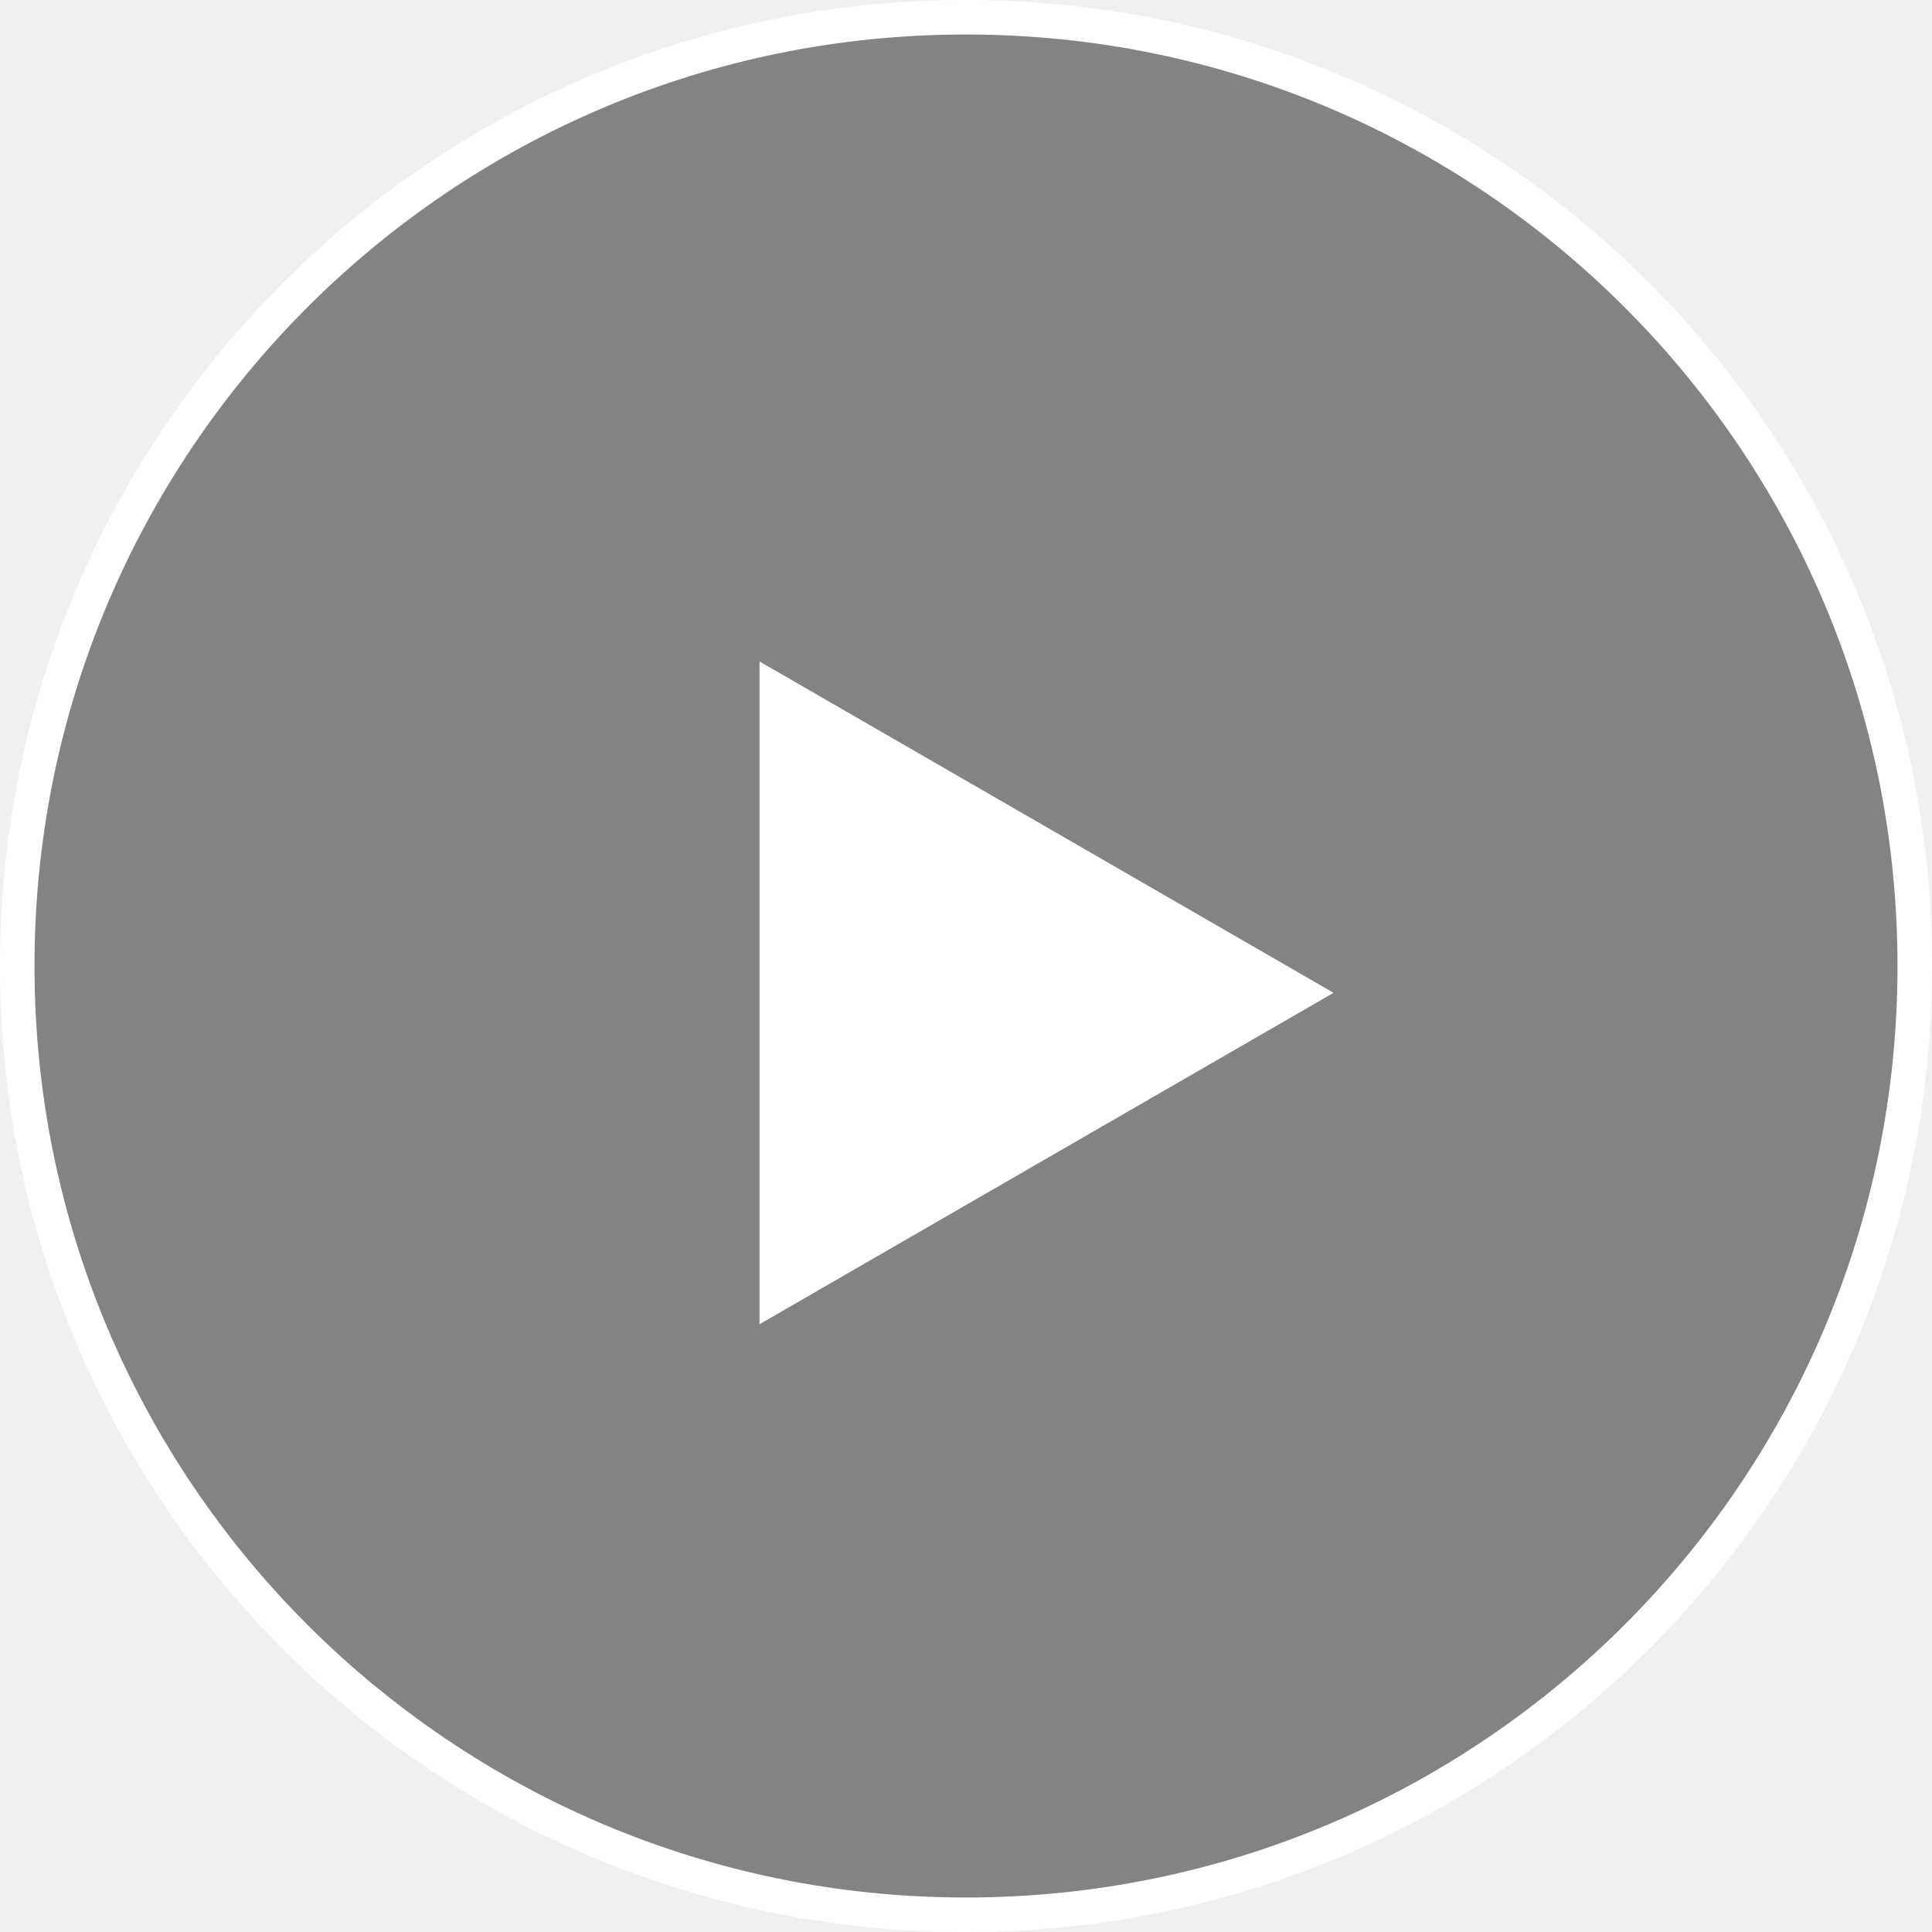
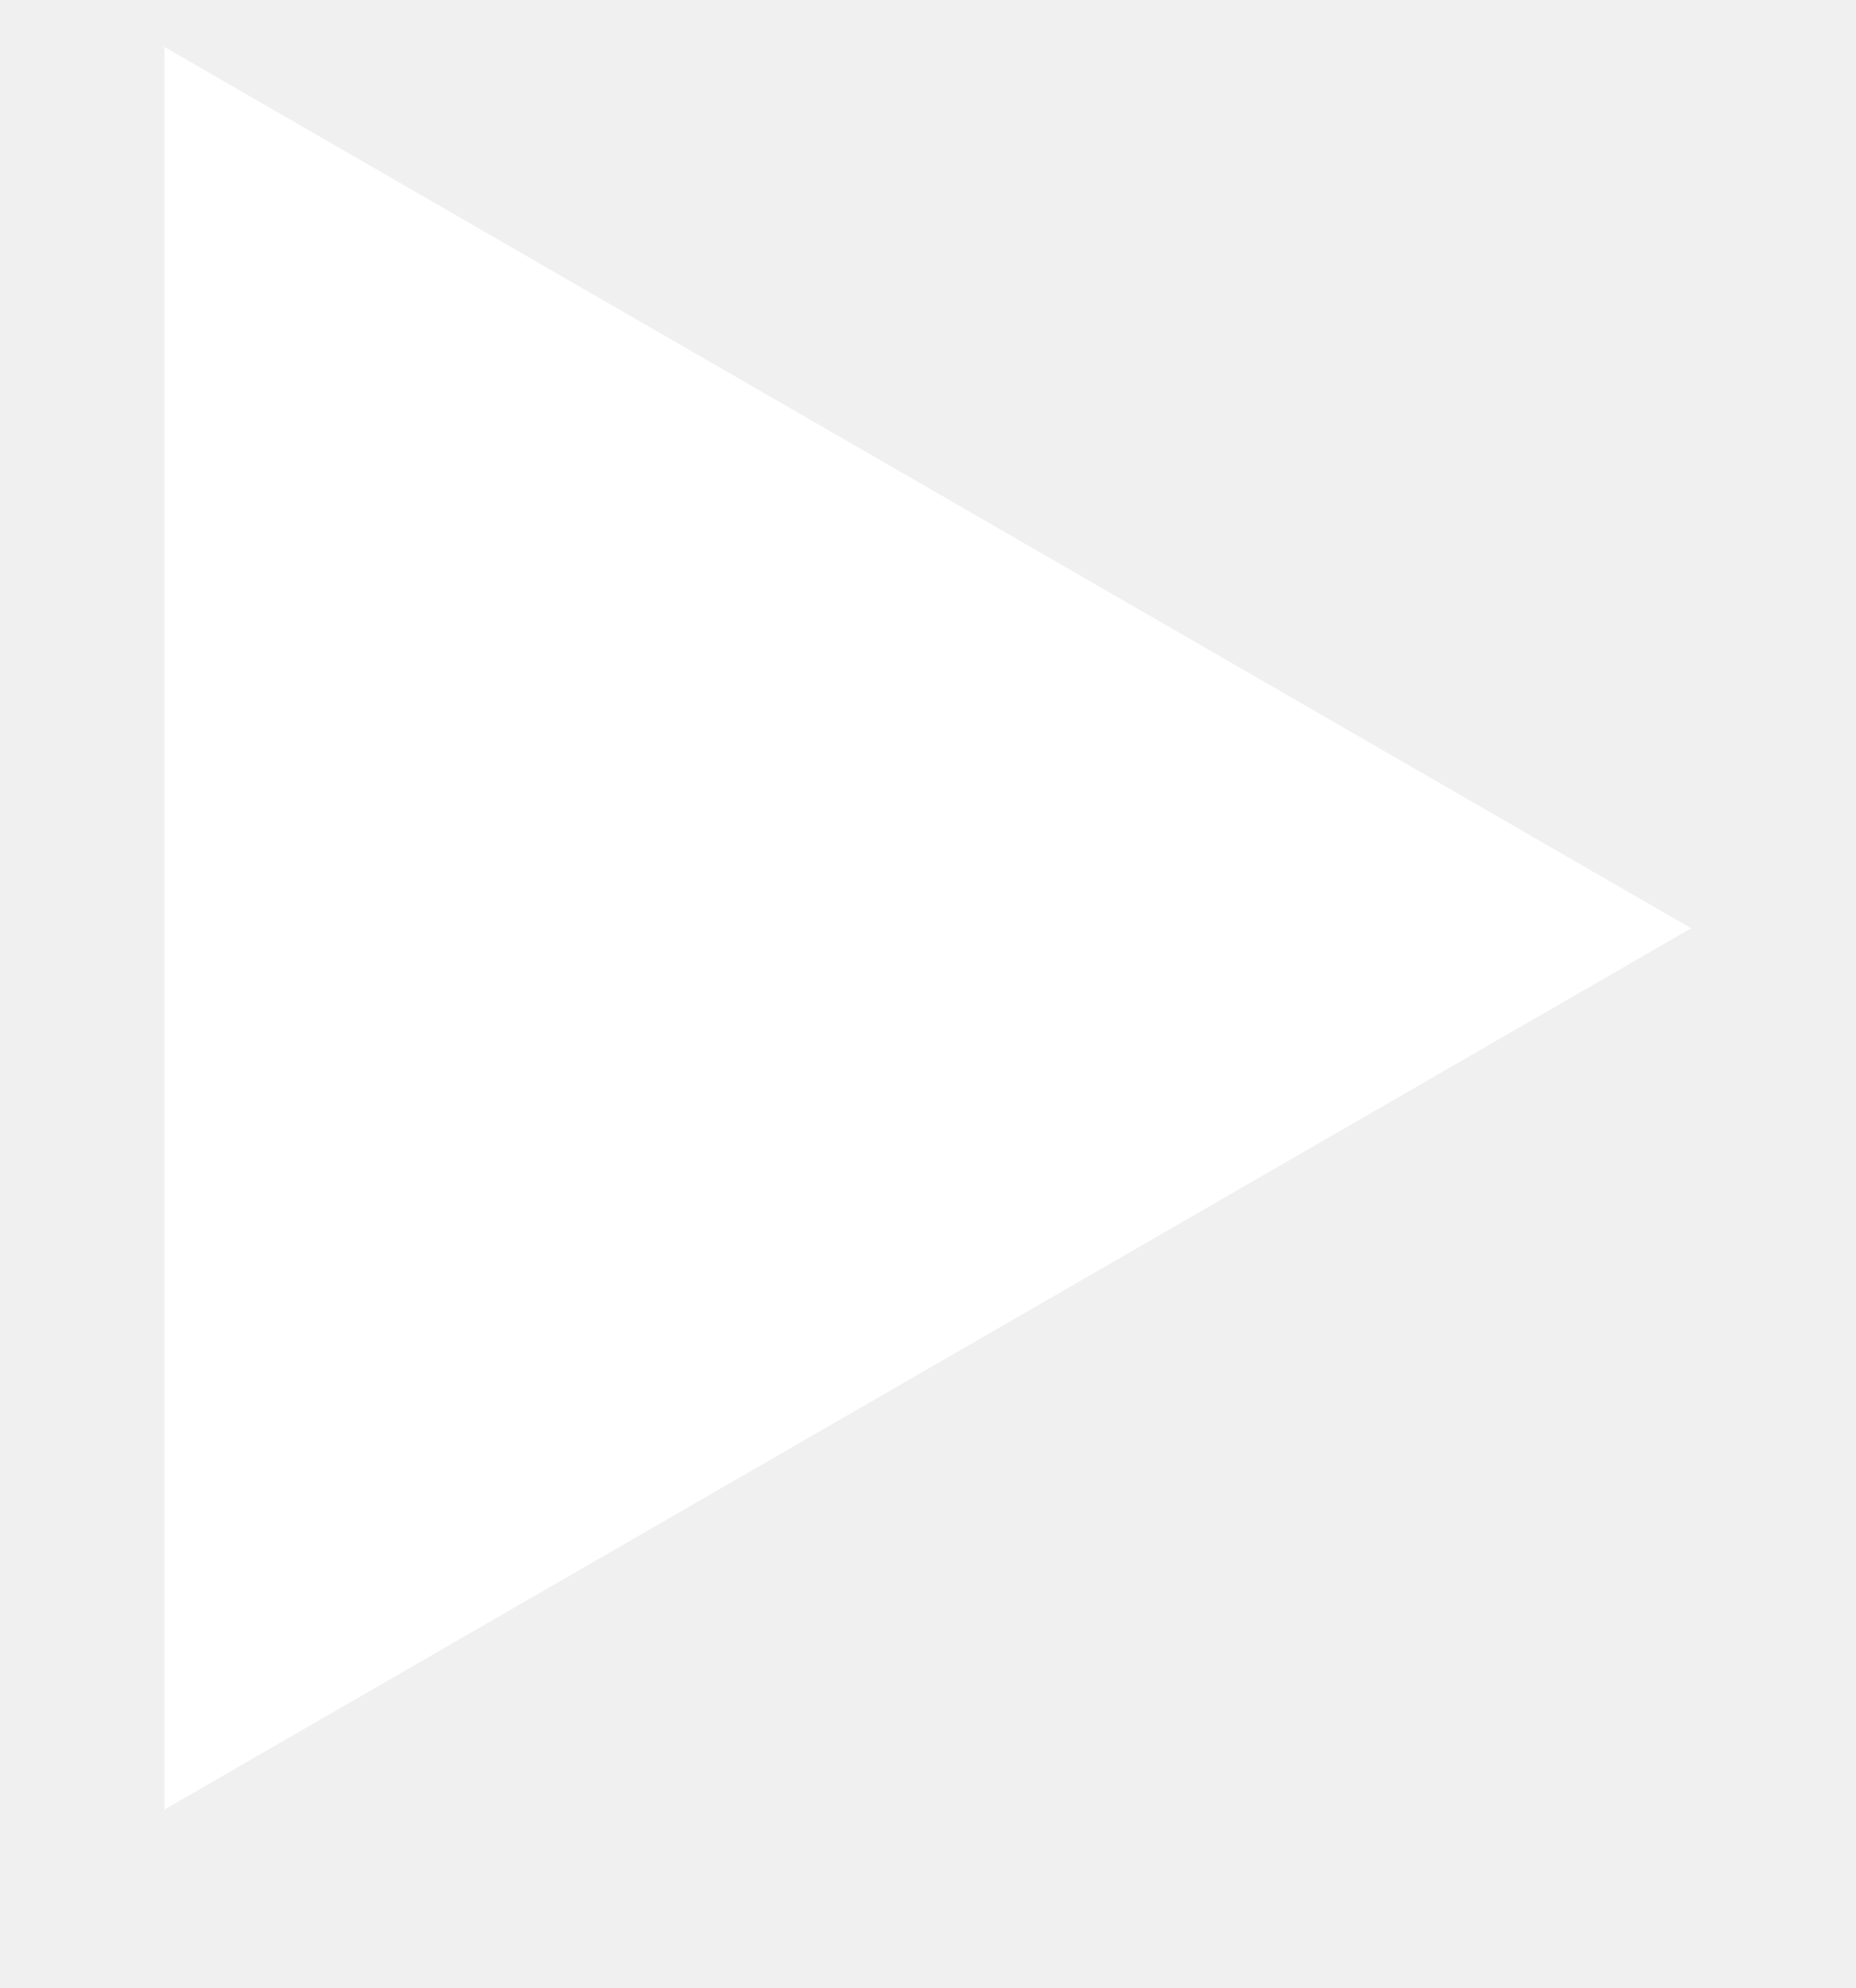
- <svg xmlns="http://www.w3.org/2000/svg" width="24" height="24" viewBox="0 0 24 24" fill="none">
-   <circle cx="12" cy="12" r="11.786" fill="#171717" fill-opacity="0.5" stroke="white" stroke-width="0.429" />
+ <svg xmlns="http://www.w3.org/2000/svg" width="14" height="15" viewBox="0 0 14 15" fill="none">
  <g clip-path="url(#clip0)">
-     <path d="M16.566 12.333L9.435 8.217V16.45L16.566 12.333Z" fill="white" />
+     <path d="M12.76 7.004L1.24 0.354V13.654L12.76 7.004Z" fill="white" />
  </g>
  <defs>
    <clipPath id="clip0">
-       <rect width="8.667" height="8.667" fill="white" transform="translate(8.66675 7.99998)" />
+       <rect width="14" height="14" fill="white" transform="translate(0 0.0043335)" />
    </clipPath>
  </defs>
</svg>
